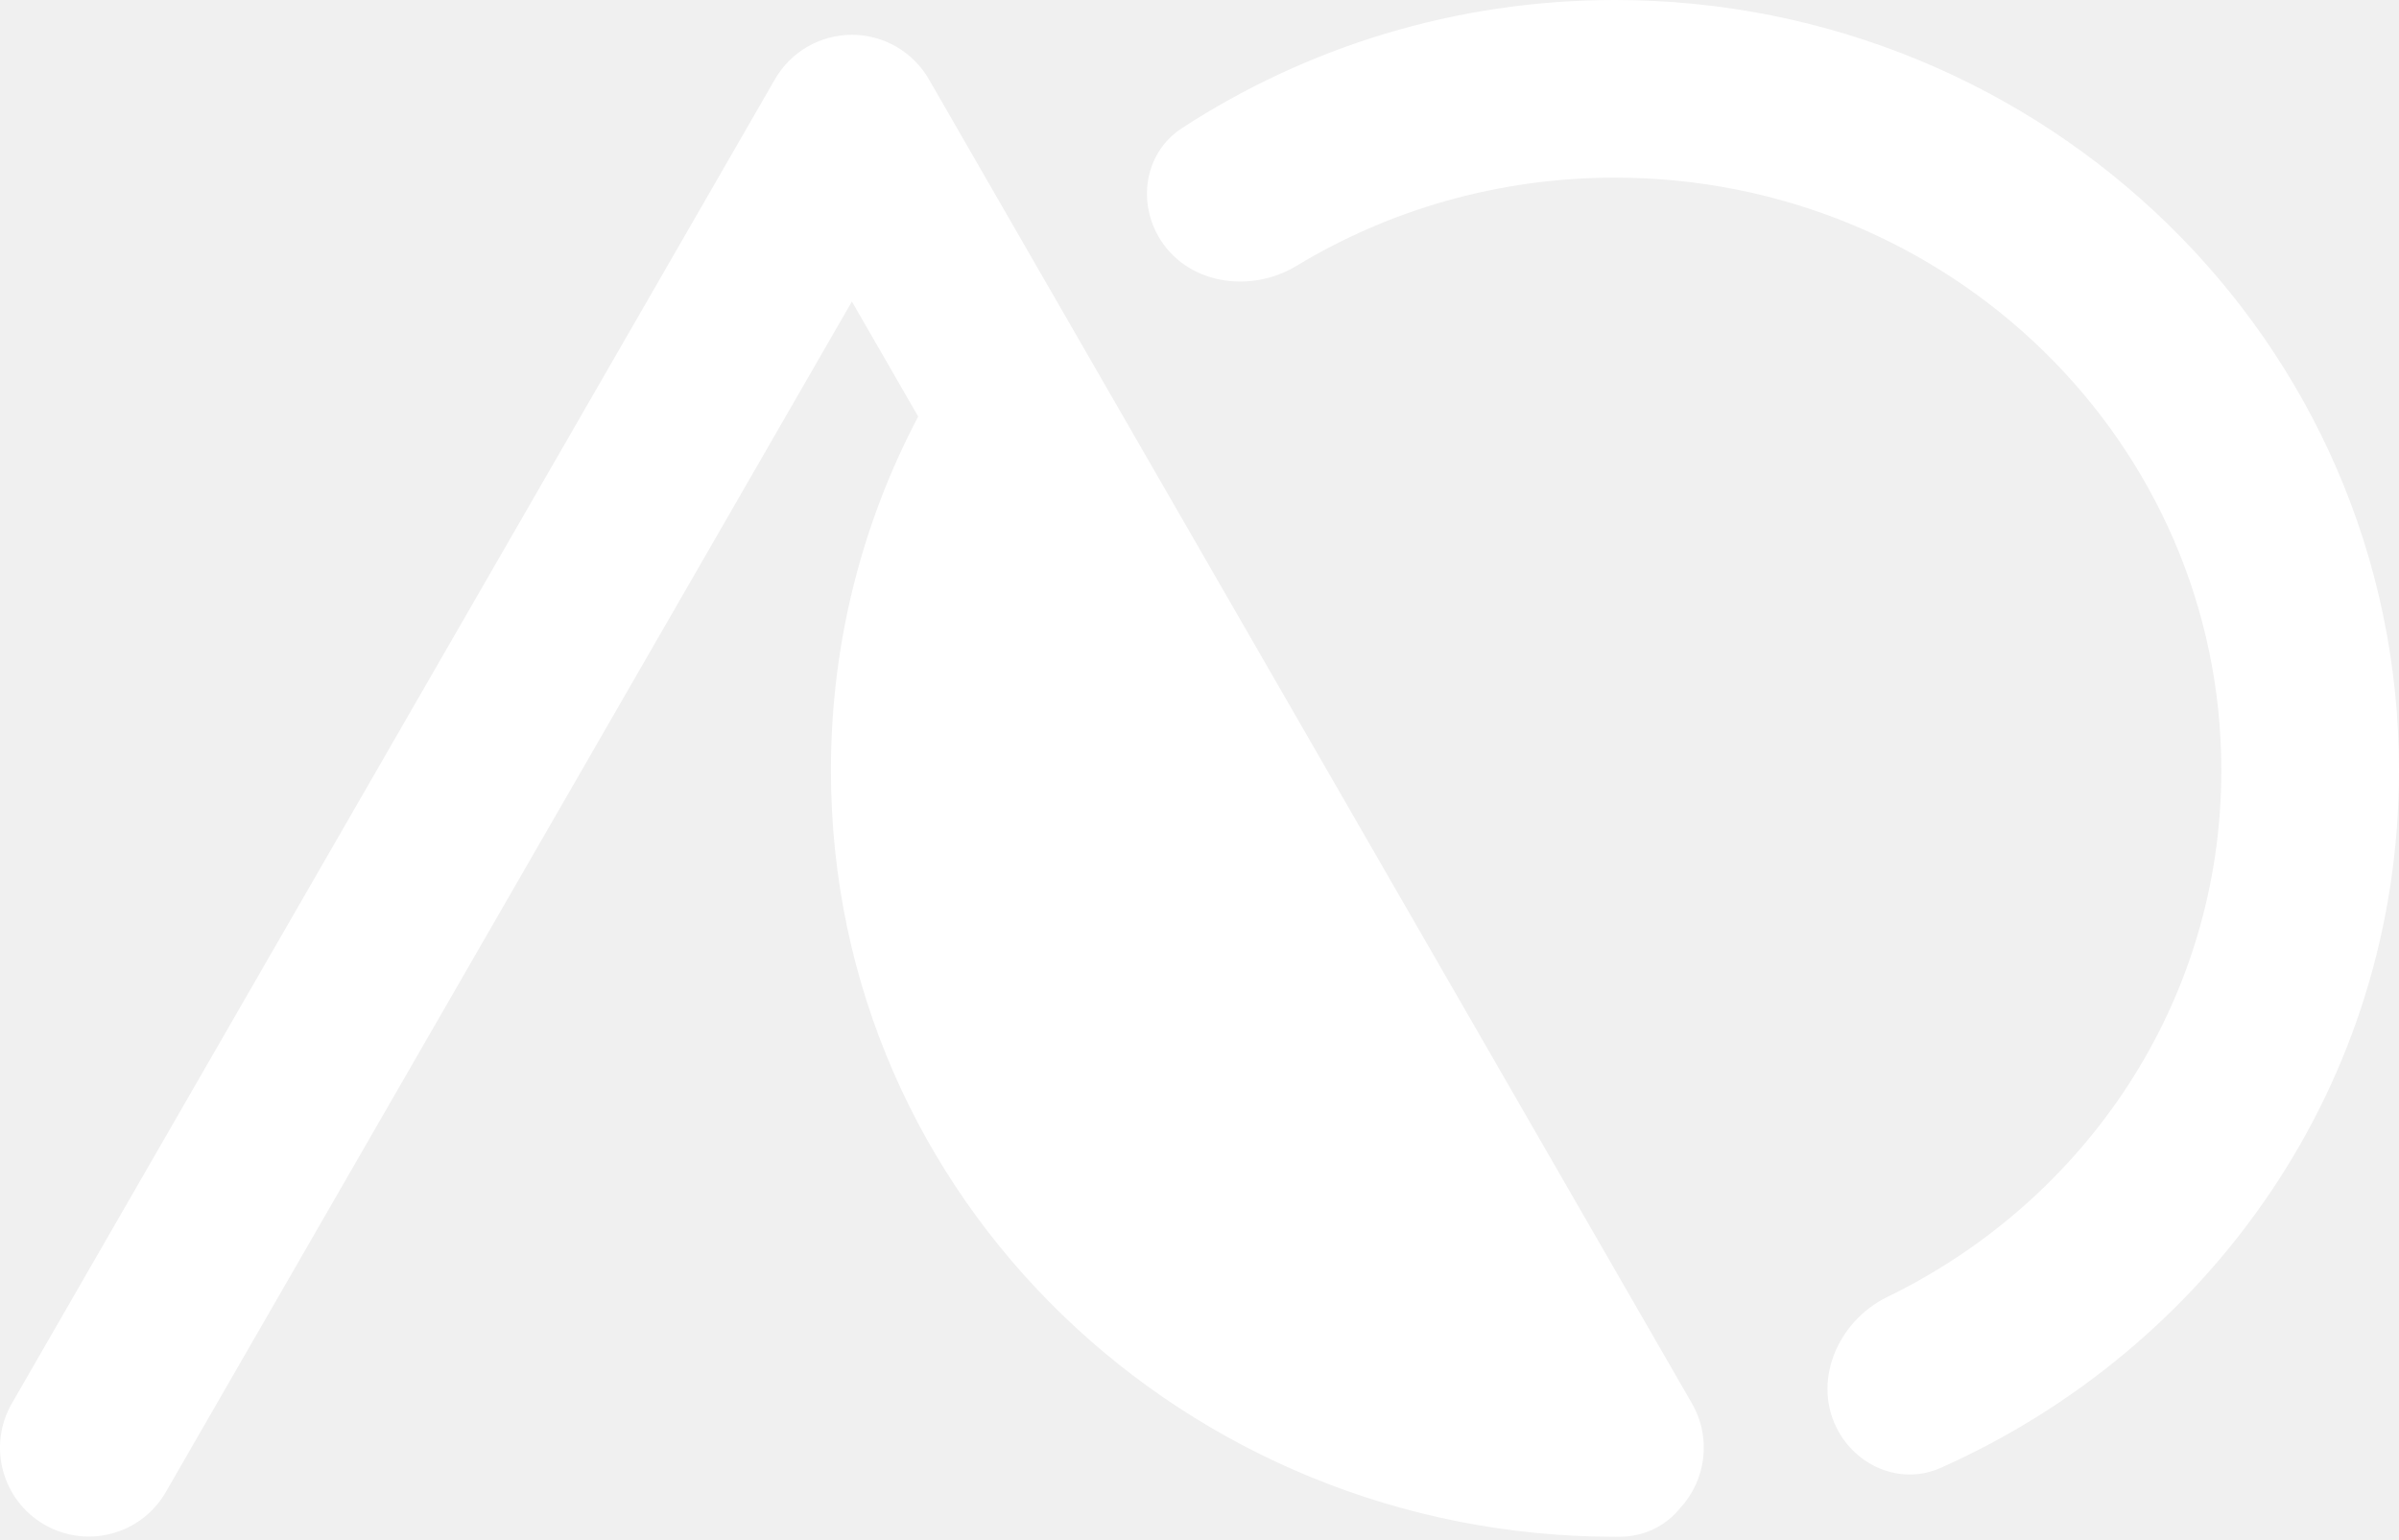
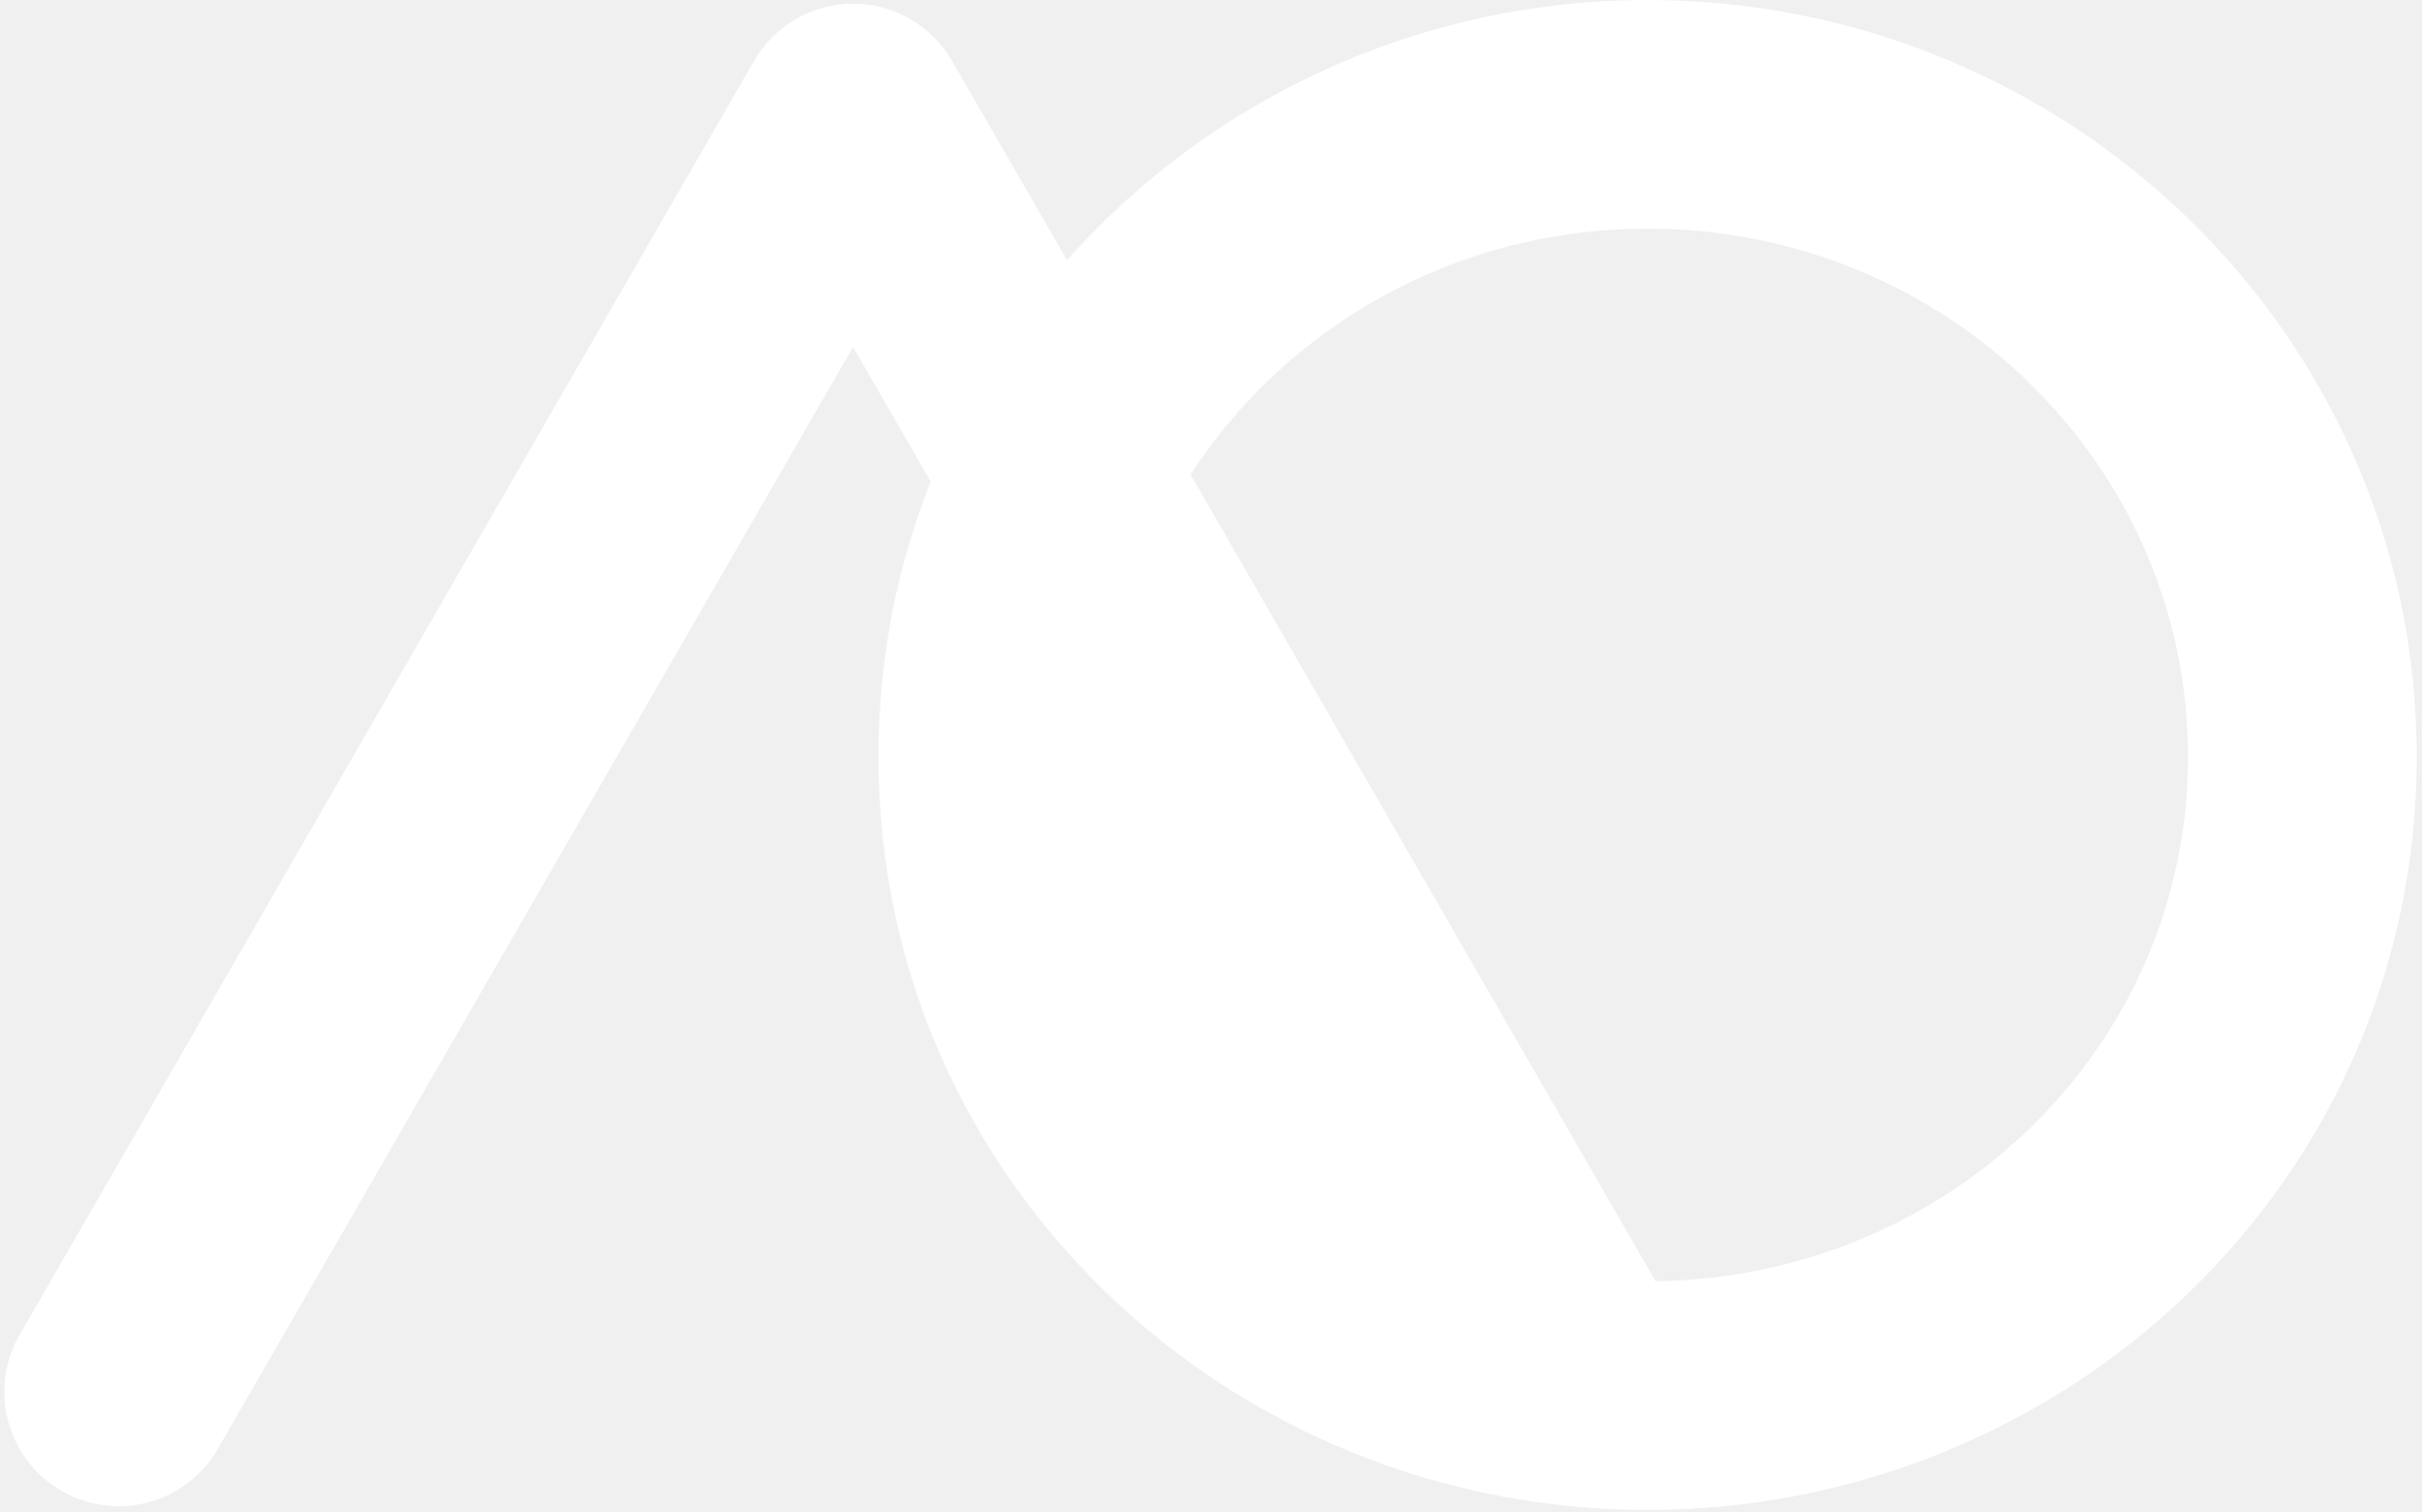
- <svg xmlns="http://www.w3.org/2000/svg" width="374" height="240" viewBox="0 0 374 240" fill="none">
-   <path fill-rule="evenodd" clip-rule="evenodd" d="M286.668 223.269C289.859 228.877 296.624 231.498 302.519 228.875C344.414 210.231 374 169.122 374 120.113C374 53.188 318.681 0 251.77 0C226.911 0 203.651 7.342 184.235 20.003C178.655 23.64 177.282 31.038 180.576 36.827C184.805 44.259 194.792 45.883 202.109 41.459C216.541 32.731 233.554 27.695 251.77 27.695C303.981 27.695 346.305 69.071 346.305 120.113C346.305 156.227 325.116 187.193 294.228 202.216C286.366 206.04 282.344 215.67 286.668 223.269ZM252.463 239.603C256.485 239.581 259.746 237.826 261.904 235.166C265.944 230.833 266.88 224.21 263.768 218.81L144.808 12.36C142.336 8.07 137.761 5.426 132.81 5.426C127.859 5.426 123.284 8.07 120.812 12.36L1.852 218.81C-1.967 225.436 0.31 233.903 6.936 237.721C13.562 241.54 22.029 239.263 25.848 232.637L132.81 47.009L143.144 64.943C134.462 81.413 129.541 100.152 129.541 120.113C129.541 187.277 185.106 239.605 251.77 239.605C252.001 239.605 252.232 239.604 252.463 239.603Z" fill="white" />
+ <svg xmlns="http://www.w3.org/2000/svg" width="261" height="163" viewBox="0 0 261 163" fill="none">
+   <path fill-rule="evenodd" clip-rule="evenodd" d="M260.536 81.617C260.536 127.429 222.662 162.851 177.615 162.851C132.567 162.851 94.693 127.429 94.693 81.617C94.693 71.106 96.694 61.104 100.327 51.935L91.963 37.42L23.476 156.276C20.077 162.175 12.54 164.201 6.641 160.802C0.742 157.403 -1.284 149.866 2.115 143.967L81.283 6.575C83.483 2.756 87.556 0.402 91.963 0.402C96.371 0.402 100.444 2.756 102.644 6.575L115.027 28.065C130.317 10.802 152.824 0 177.615 0C222.882 0 260.536 36.018 260.536 81.617ZM235.882 81.617C235.882 112.793 210.263 137.743 178.484 138.191L128.35 51.186C138.677 35.241 156.881 24.654 177.615 24.654C209.795 24.654 235.882 50.157 235.882 81.617Z" fill="white" />
</svg>
